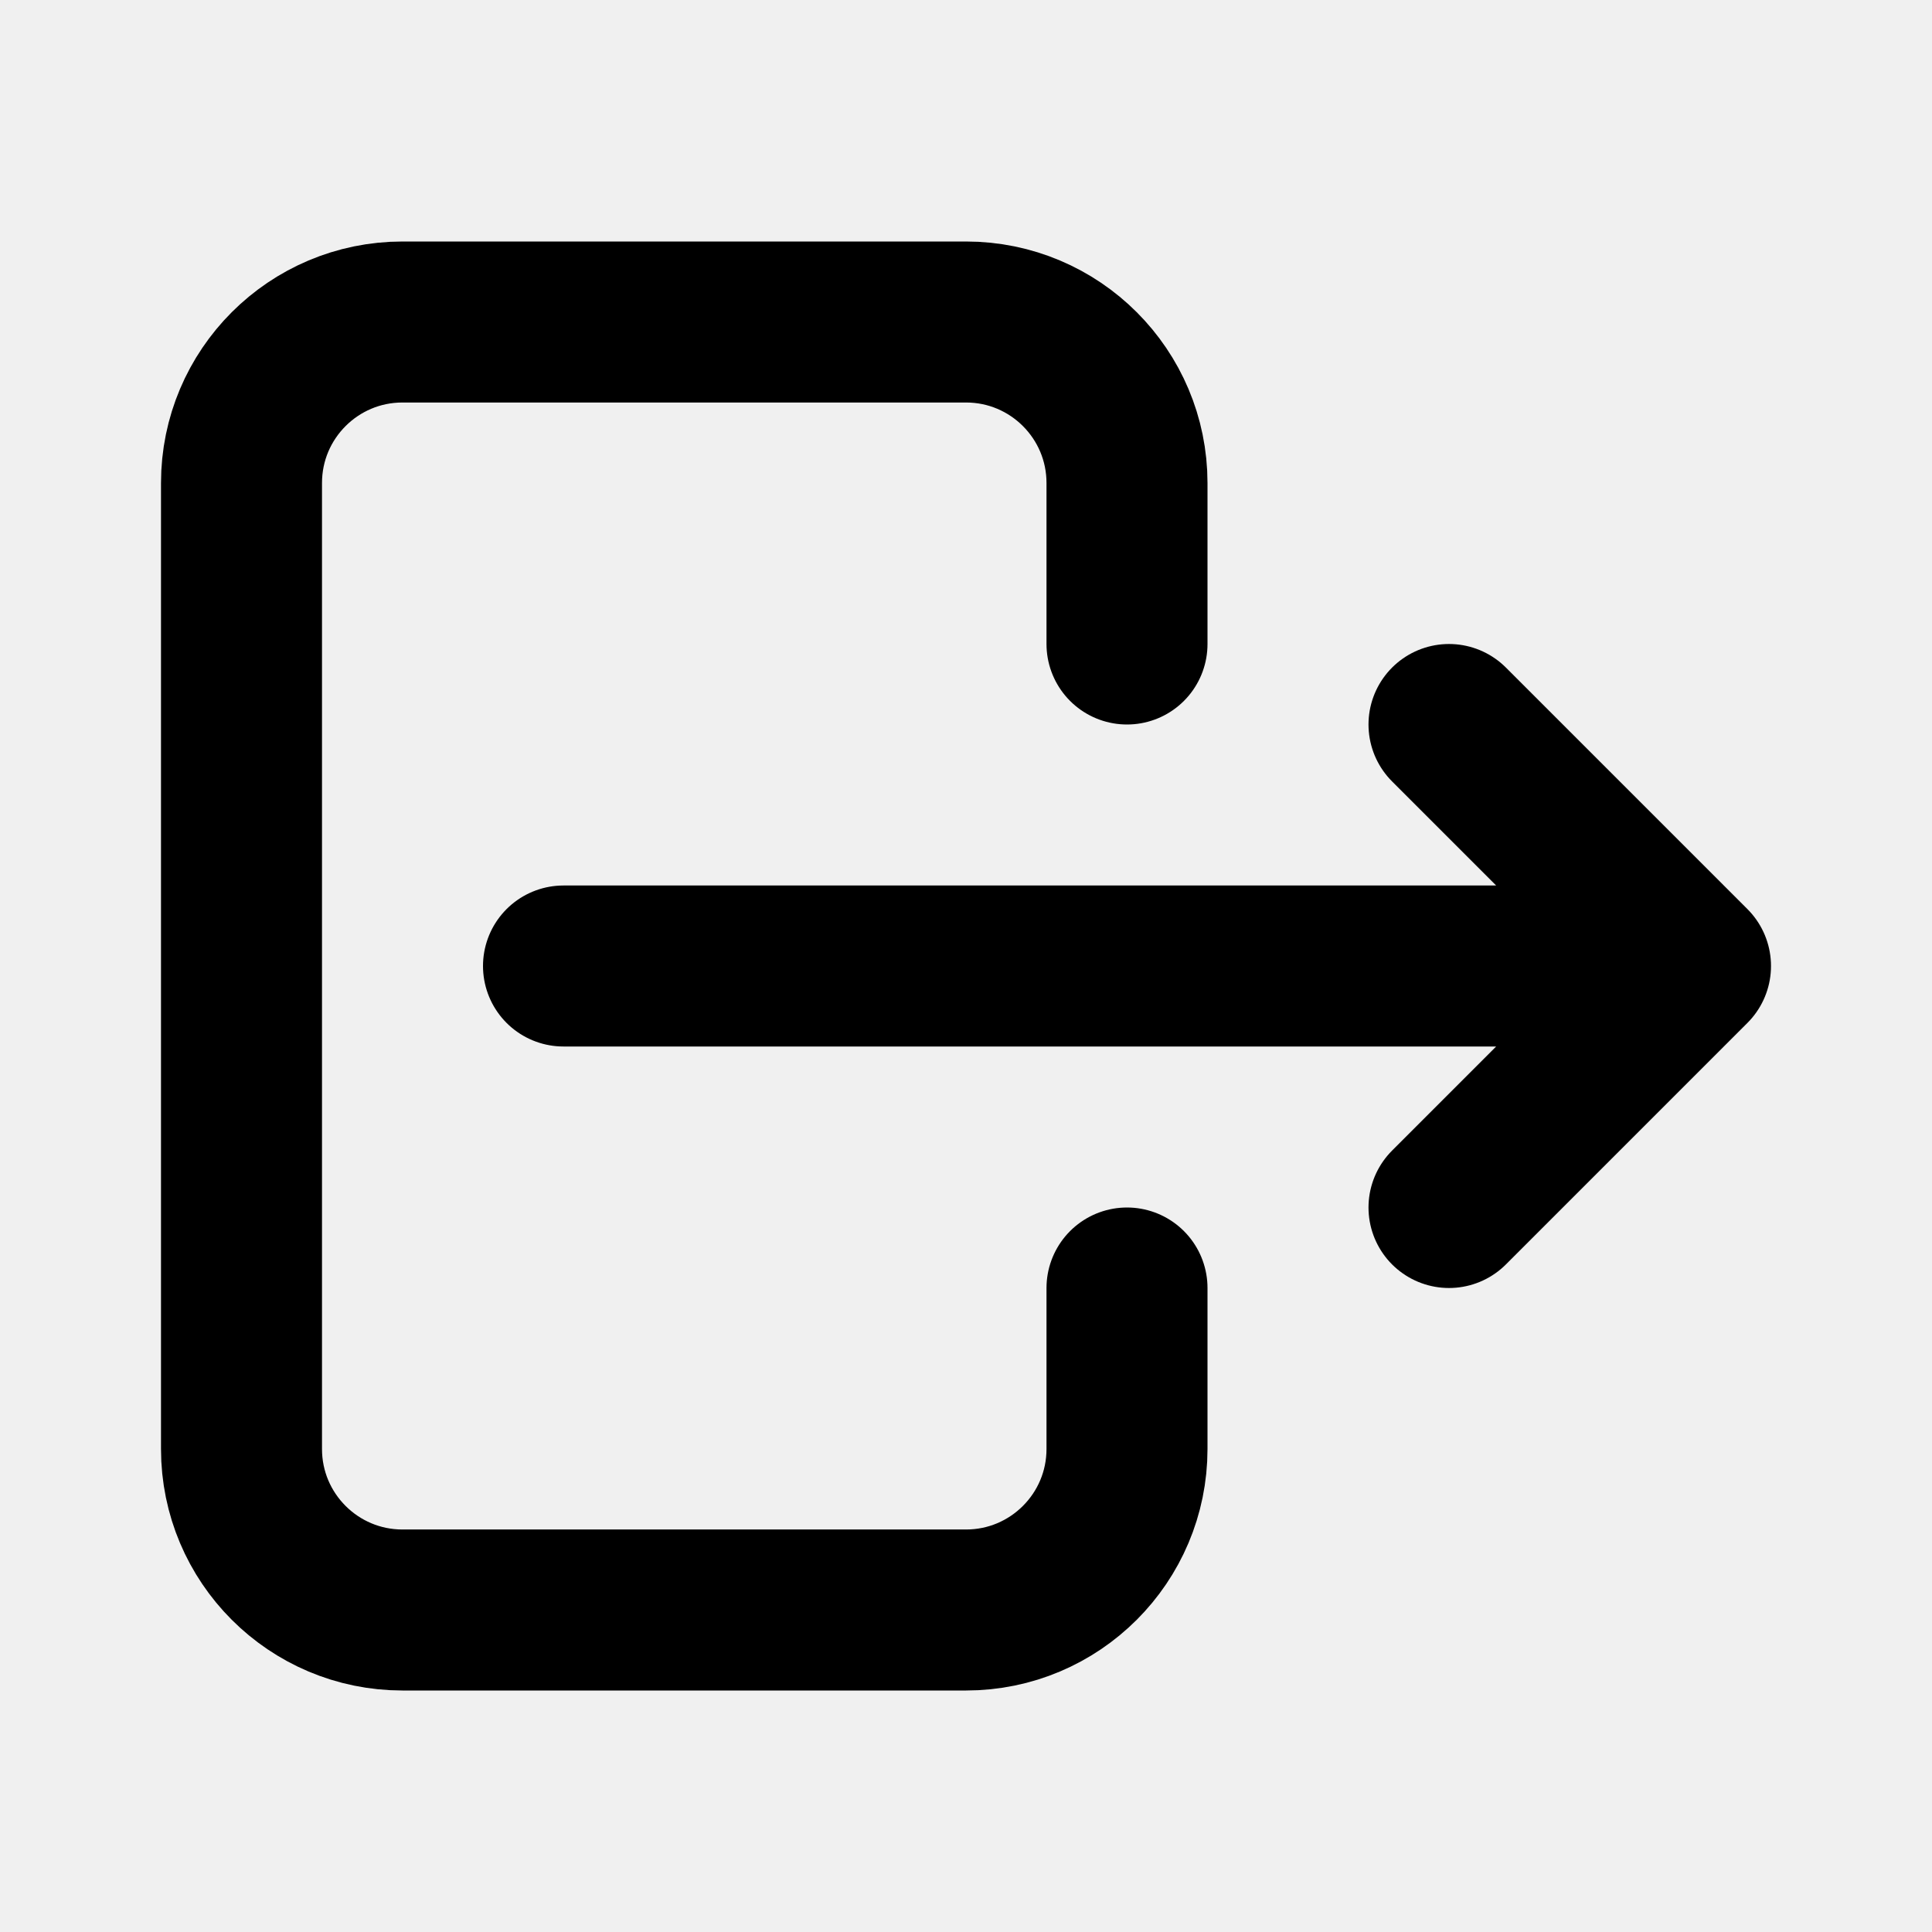
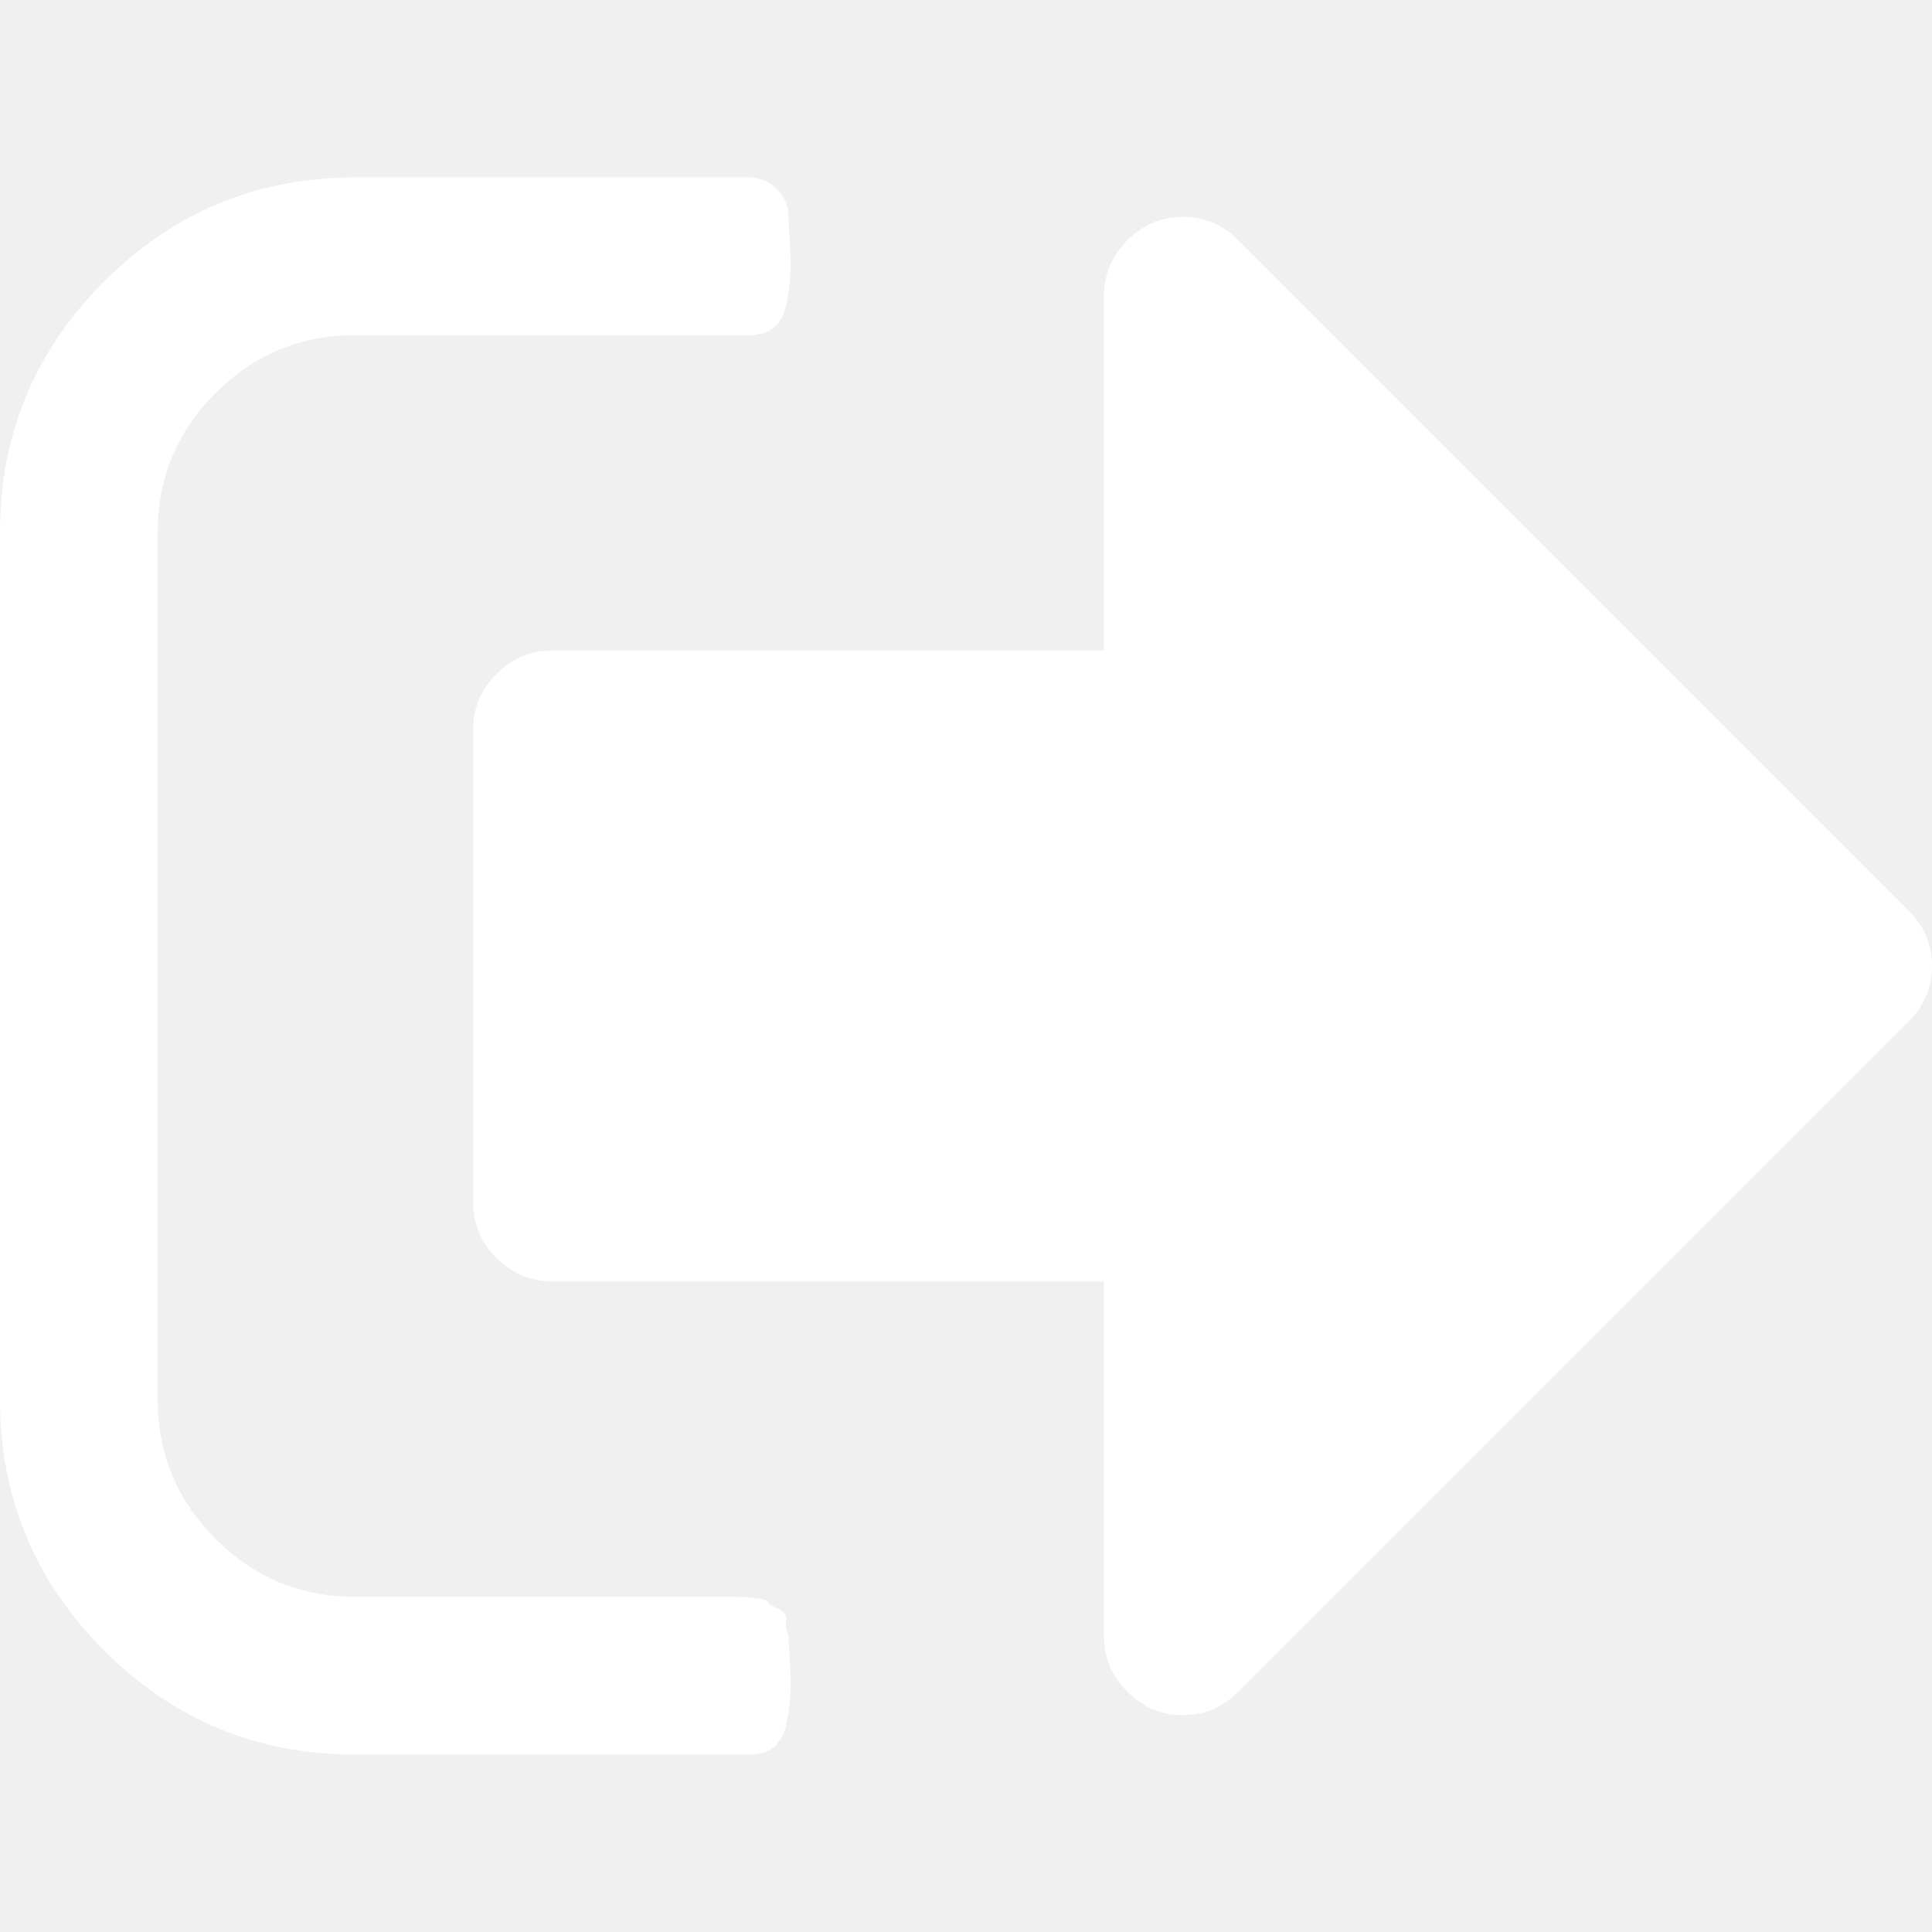
- <svg xmlns="http://www.w3.org/2000/svg" class="icon icon-tabler icon-tabler-logout" width="24" height="24" viewBox="0 0 24 24" stroke-width="2" stroke="currentColor" fill="none" stroke-linecap="round" stroke-linejoin="round">
-   <path stroke="none" d="M0 0h24v24H0z" />
-   <path d="M14 8v-2a2 2 0 0 0 -2 -2h-7a2 2 0 0 0 -2 2v12a2 2 0 0 0 2 2h7a2 2 0 0 0 2 -2v-2" />
-   <path d="M7 12h14l-3 -3m0 6l3 -3" />
+ <svg xmlns="http://www.w3.org/2000/svg" version="1.1" id="Capa_1" x="0px" y="0px" width="447.674px" height="447.674px" viewBox="0 0 447.674 447.674" xml:space="preserve">
+   <g>
+     <g>
+       <path style="fill:#ffffff;" d="M182.725,379.151c-0.572-1.522-0.769-2.816-0.575-3.863c0.193-1.04-0.472-1.902-1.997-2.566    c-1.525-0.664-2.286-1.191-2.286-1.567c0-0.38-1.093-0.667-3.284-0.855c-2.19-0.191-3.283-0.288-3.283-0.288h-3.71h-3.14H82.224    c-12.562,0-23.317-4.469-32.264-13.421c-8.945-8.946-13.417-19.698-13.417-32.258V123.335c0-12.562,4.471-23.313,13.417-32.259    c8.947-8.947,19.702-13.422,32.264-13.422h91.361c2.475,0,4.421-0.614,5.852-1.854c1.425-1.237,2.375-3.094,2.853-5.568    c0.476-2.474,0.763-4.708,0.859-6.707c0.094-1.997,0.048-4.521-0.144-7.566c-0.189-3.044-0.284-4.947-0.284-5.712    c0-2.474-0.905-4.611-2.712-6.423c-1.809-1.804-3.949-2.709-6.423-2.709H82.224c-22.648,0-42.016,8.042-58.101,24.125    C8.042,81.323,0,100.688,0,123.338v200.994c0,22.648,8.042,42.018,24.123,58.095c16.085,16.091,35.453,24.133,58.101,24.133    h91.365c2.475,0,4.422-0.622,5.852-1.854c1.425-1.239,2.375-3.094,2.853-5.571c0.476-2.471,0.763-4.716,0.859-6.707    c0.094-1.999,0.048-4.518-0.144-7.563C182.818,381.817,182.725,379.915,182.725,379.151z" />
+       <path style="fill:#ffffff;" d="M442.249,210.989L286.935,55.67c-3.614-3.612-7.898-5.424-12.847-5.424c-4.949,0-9.233,1.812-12.851,5.424    c-3.617,3.617-5.424,7.904-5.424,12.85v82.226H127.907c-4.952,0-9.233,1.812-12.85,5.424c-3.617,3.617-5.424,7.901-5.424,12.85    v109.636c0,4.948,1.807,9.232,5.424,12.847c3.621,3.61,7.901,5.427,12.85,5.427h127.907v82.225c0,4.945,1.807,9.233,5.424,12.847    c3.617,3.617,7.901,5.428,12.851,5.428c4.948,0,9.232-1.811,12.847-5.428L442.249,236.69c3.617-3.62,5.425-7.898,5.425-12.848    C447.674,218.894,445.866,214.606,442.249,210.989z" />
+     </g>
+   </g>
+   <g>
+ </g>
+   <g>
+ </g>
+   <g>
+ </g>
+   <g>
+ </g>
+   <g>
+ </g>
+   <g>
+ </g>
+   <g>
+ </g>
+   <g>
+ </g>
+   <g>
+ </g>
+   <g>
+ </g>
+   <g>
+ </g>
+   <g>
+ </g>
+   <g>
+ </g>
+   <g>
+ </g>
+   <g>
+ </g>
</svg>
